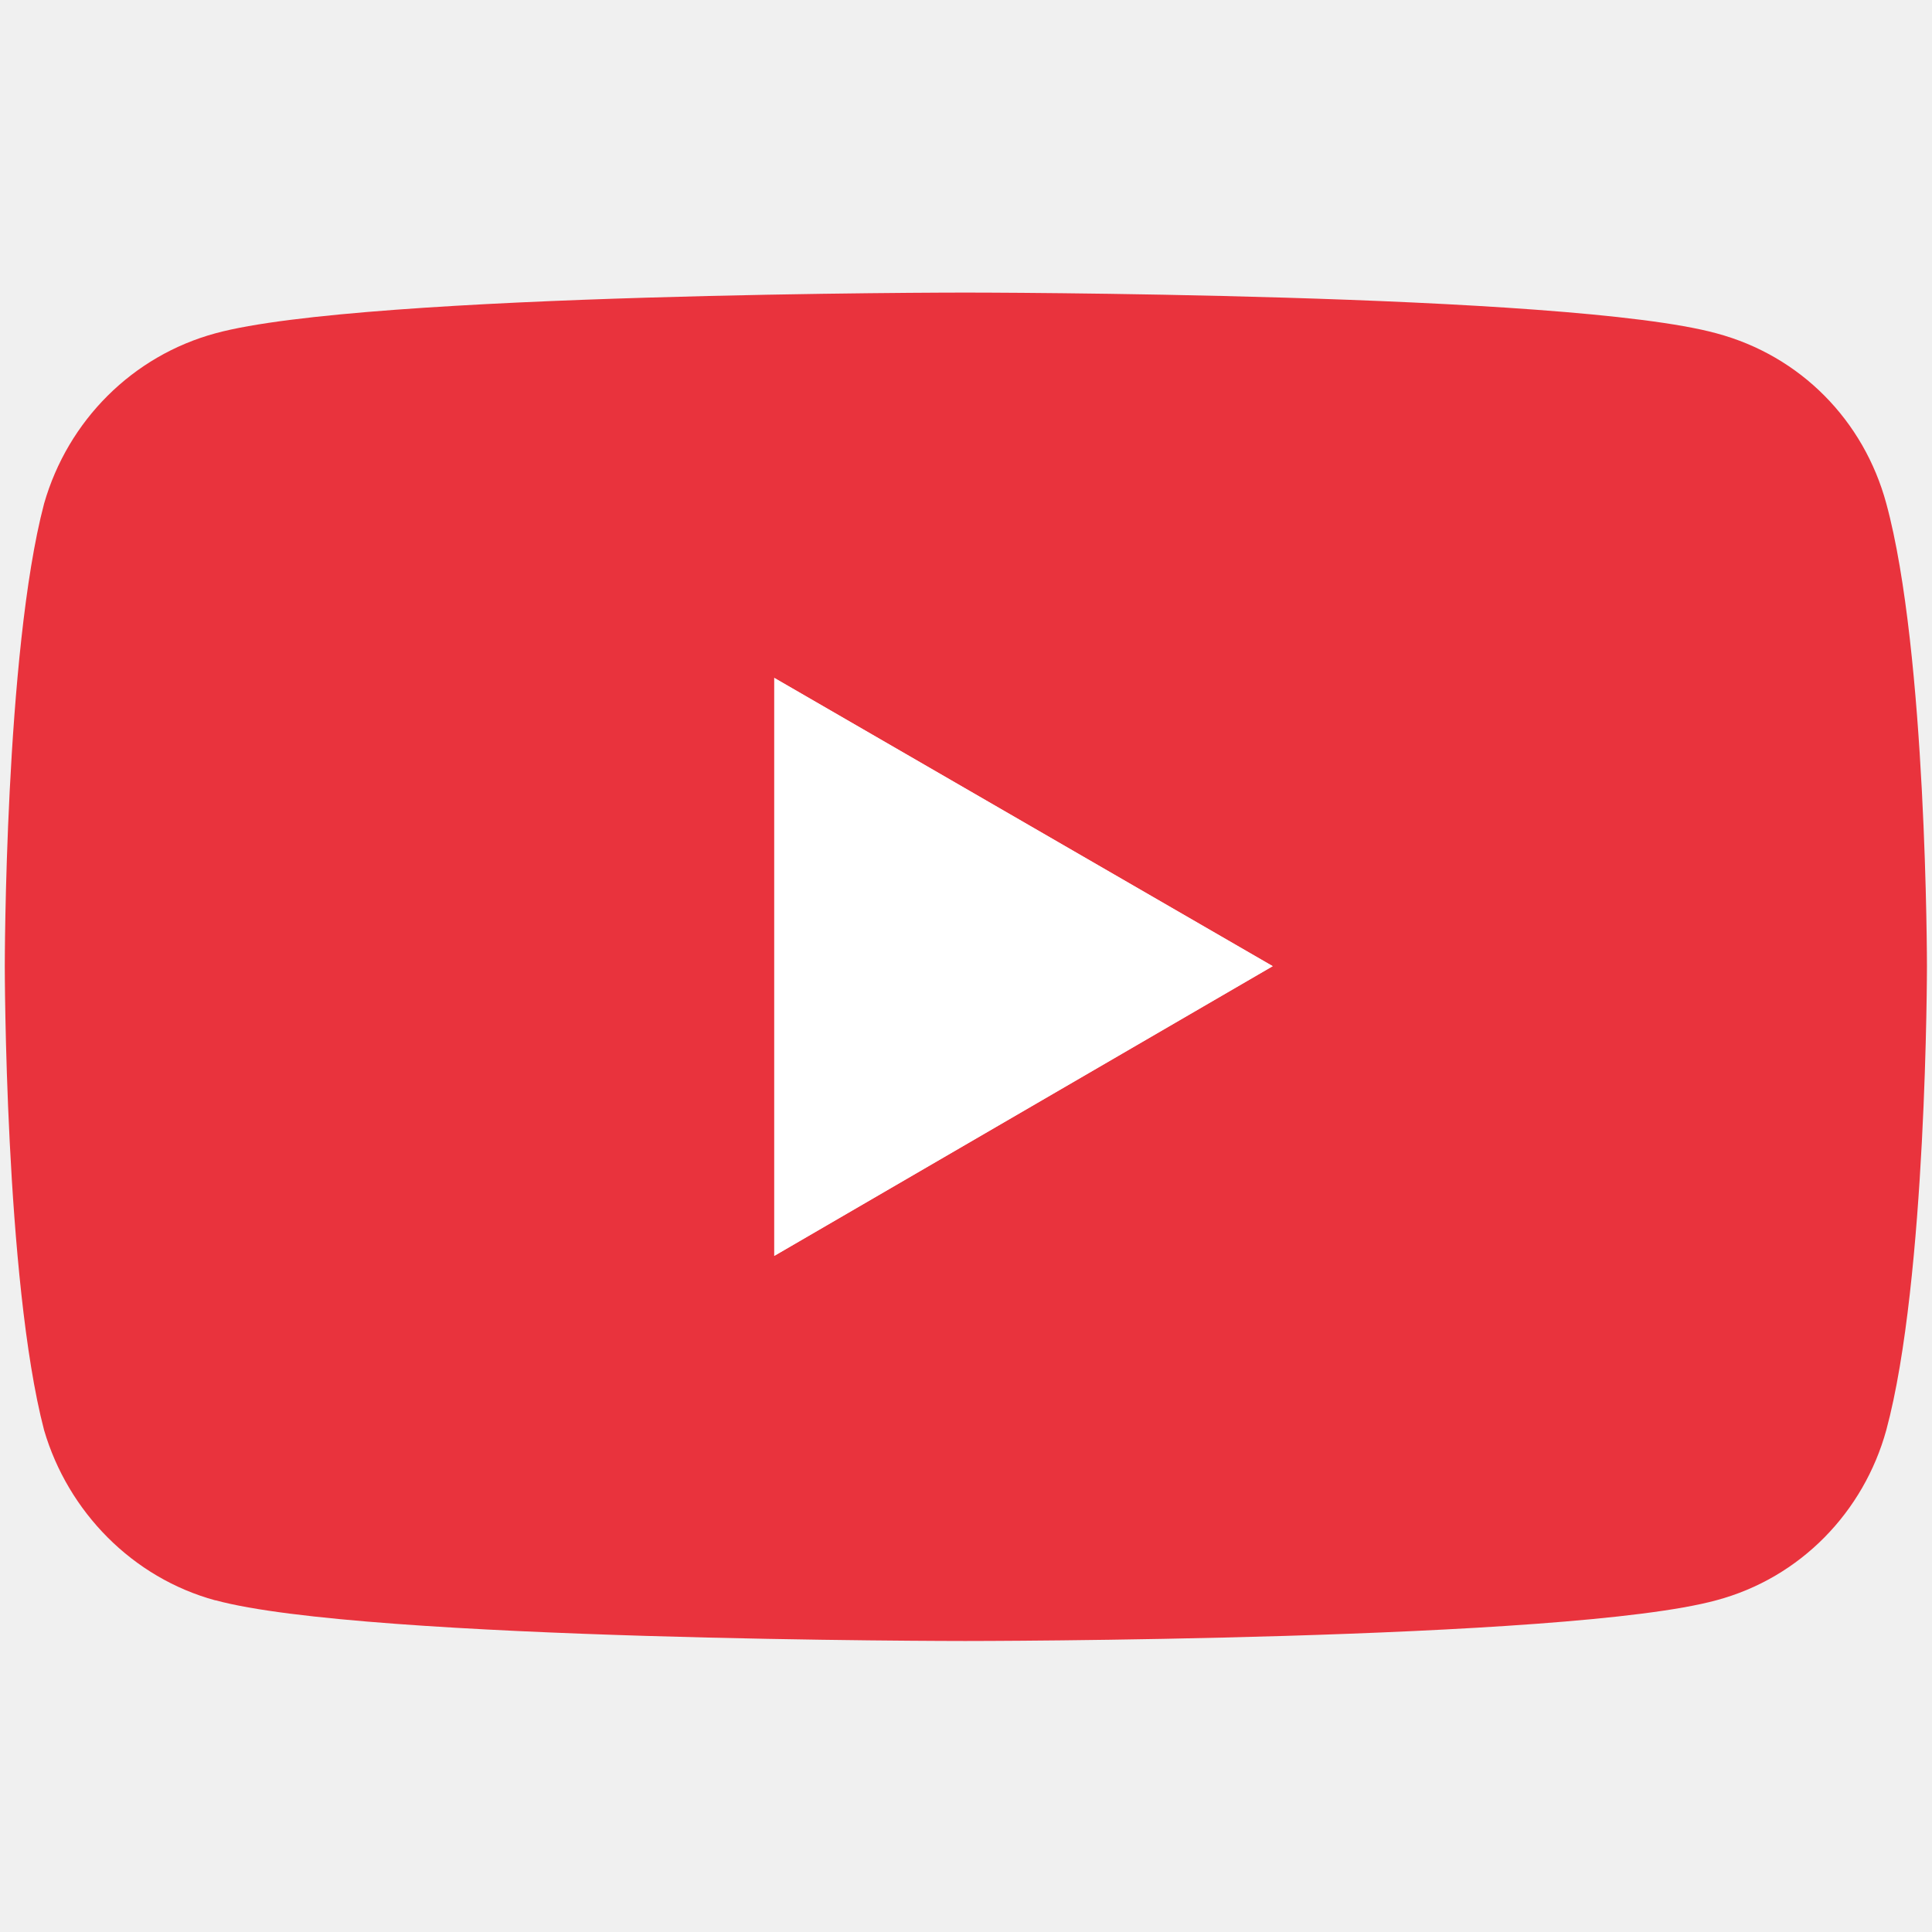
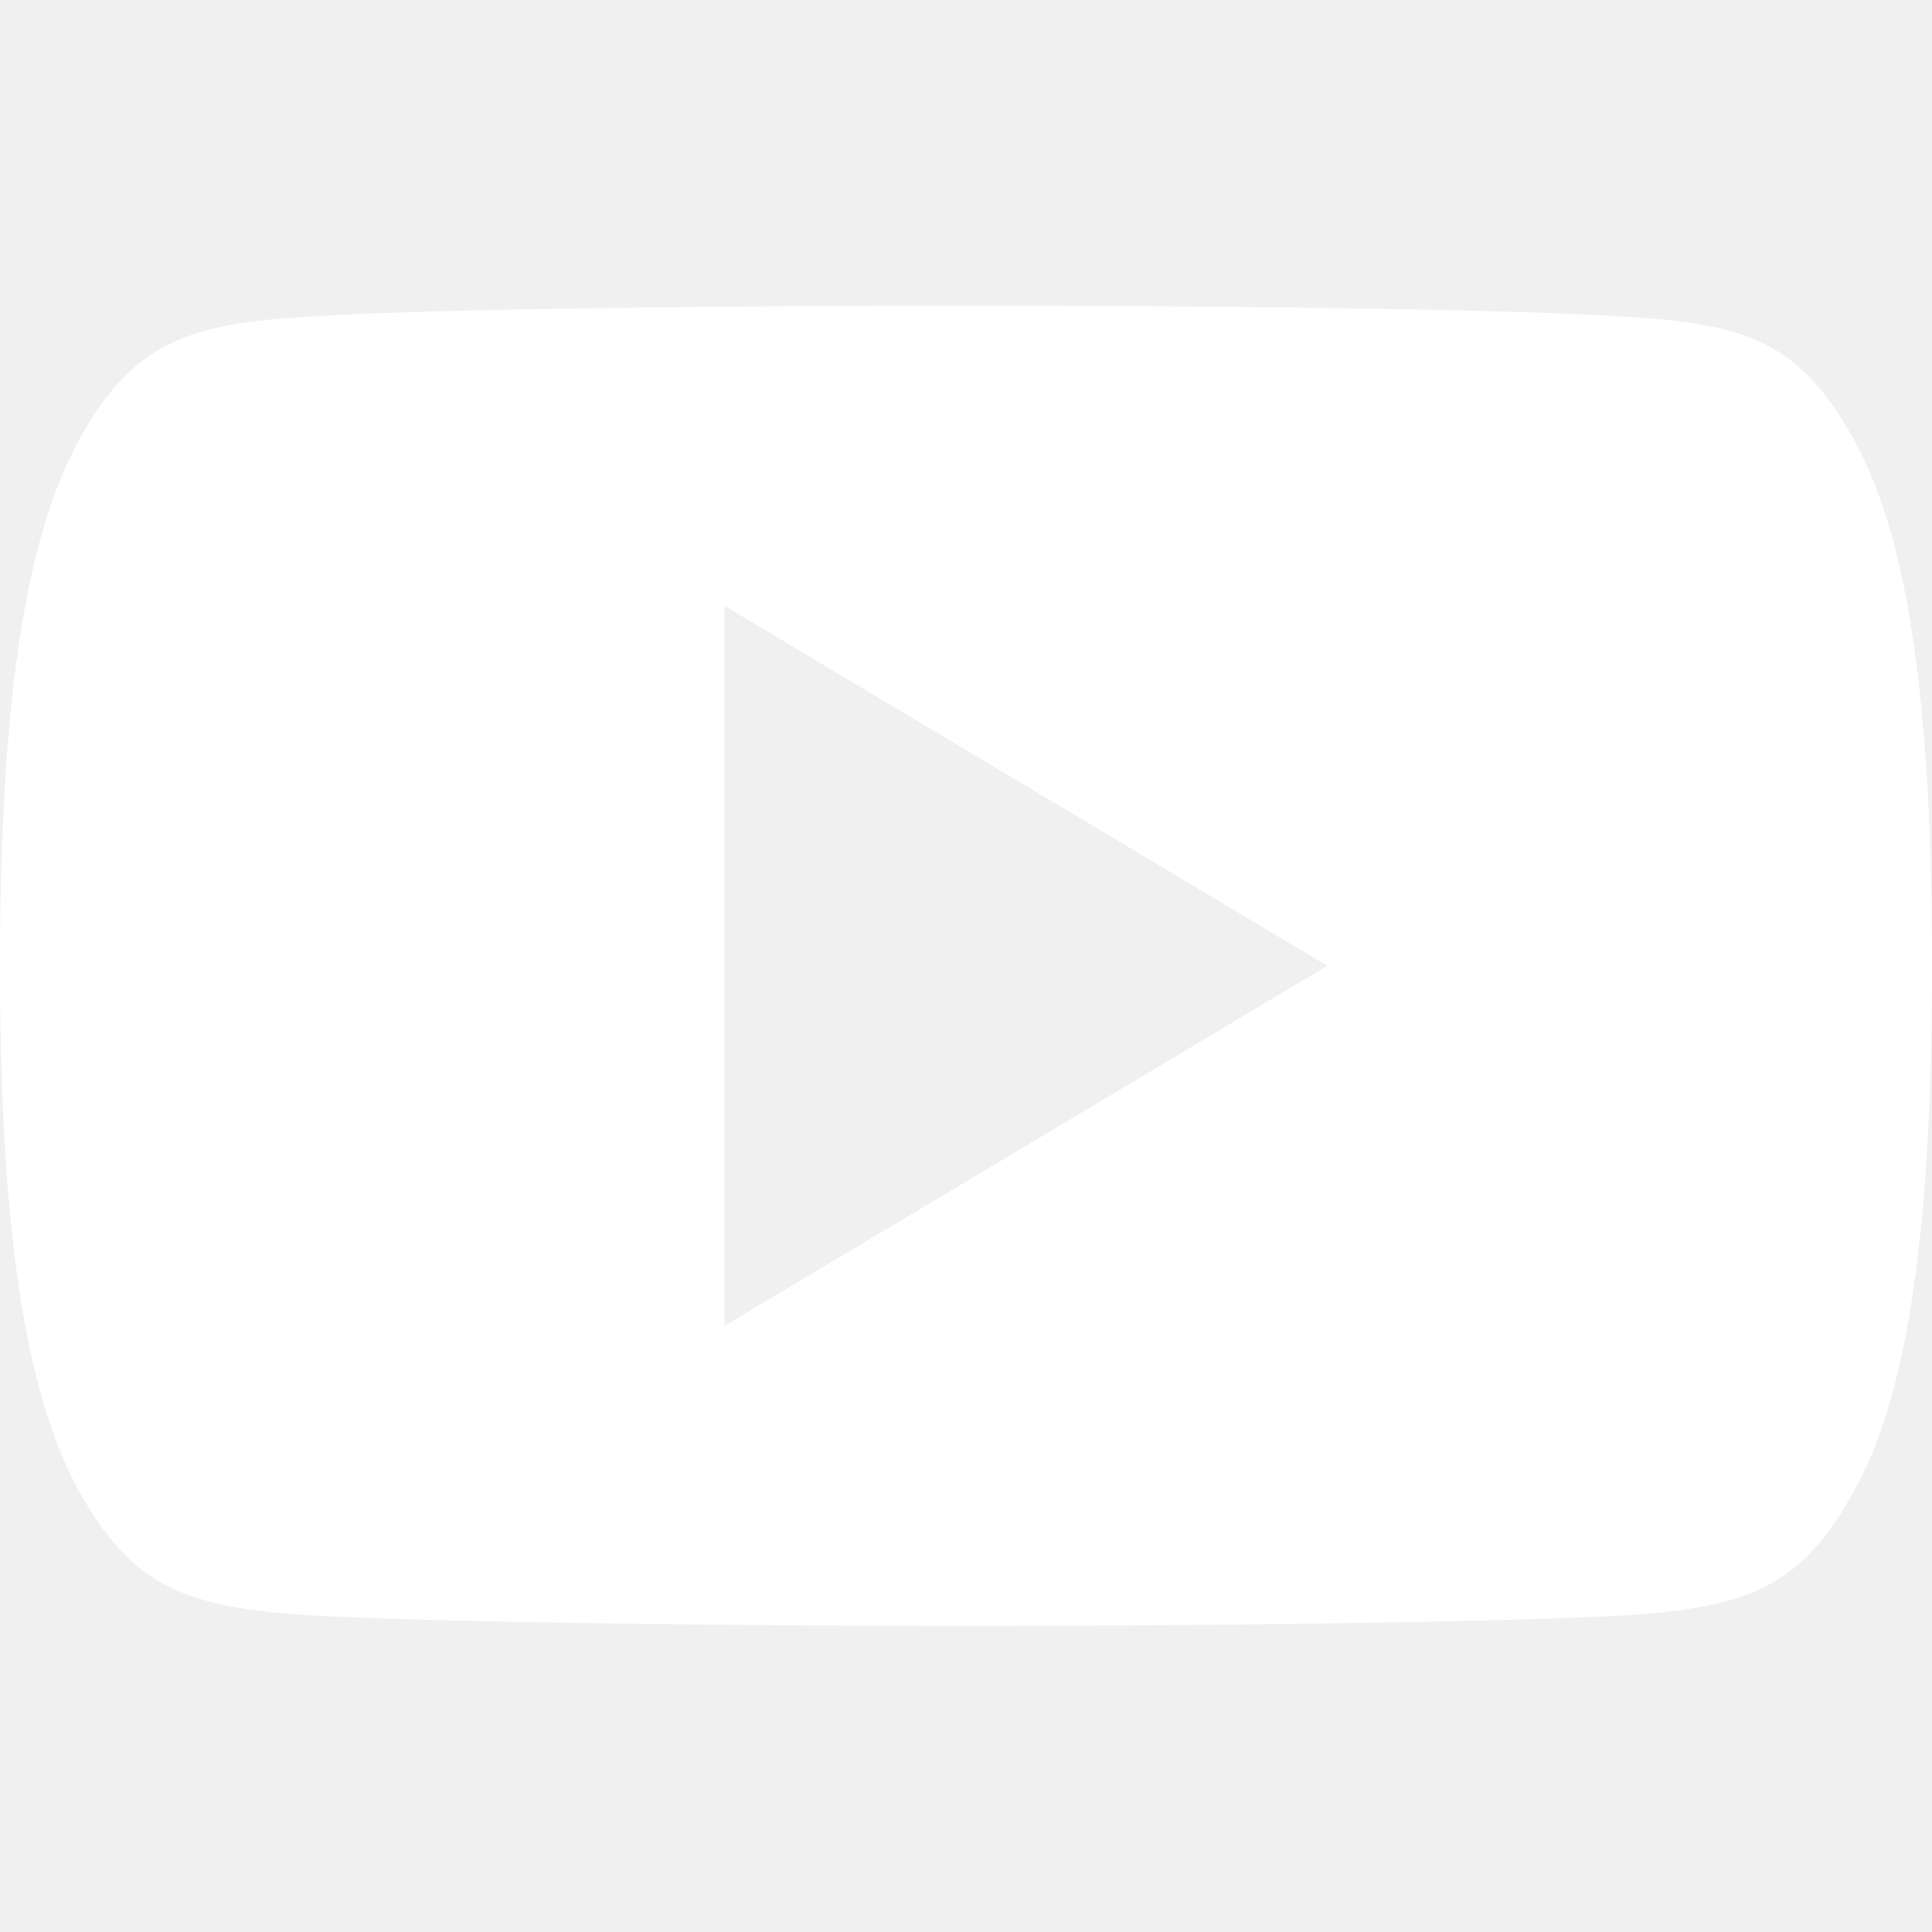
- <svg xmlns="http://www.w3.org/2000/svg" width="500" zoomAndPan="magnify" viewBox="0 0 375 375" height="500" preserveAspectRatio="xMidYMid meet" version="1.0">
+ <svg xmlns="http://www.w3.org/2000/svg" width="800" zoomAndPan="magnify" viewBox="0 0 600 600" height="800" preserveAspectRatio="xMidYMid meet" version="1.0">
  <defs>
-     <clipPath id="4d7968274b">
-       <path d="M 0 56.789 L 375 56.789 L 375 318.539 L 0 318.539 Z M 0 56.789 " clip-rule="nonzero" />
+     <clipPath id="129236d888">
+       <path d="M 0 94.875 L 600 94.875 L 600 505 L 0 505 Z M 0 94.875 " clip-rule="nonzero" />
+     </clipPath>
+     <clipPath id="28e1437cdd">
+       <path d="M 419.598 384.762 L 496 384.762 L 496 438 L 419.598 438 Z M 419.598 384.762 " clip-rule="nonzero" />
    </clipPath>
  </defs>
-   <g clip-path="url(#4d7968274b)">
-     <path fill="#e9333d" d="M 41.816 310.633 C 25.727 306.258 13.207 293.441 8.562 277.609 C 0.93 248.398 0.93 187.523 0.93 187.523 C 0.93 187.523 0.93 126.668 8.562 97.738 C 13.188 81.625 25.727 69.066 41.816 64.695 C 70.703 56.789 187.344 56.789 187.344 56.789 C 187.344 56.789 304.266 56.789 333.152 64.695 C 349.5 69.066 361.762 81.625 366.125 97.719 C 374.02 126.648 374.02 187.523 374.02 187.523 C 374.02 187.523 374.02 248.398 366.125 277.586 C 361.762 293.422 349.5 306.238 333.152 310.609 C 304.266 318.516 187.344 318.516 187.344 318.516 C 187.344 318.516 70.703 318.516 41.816 310.609 Z M 150.285 243.766 L 247.031 187.543 L 150.285 131.578 Z M 150.285 243.766 " fill-opacity="1" fill-rule="nonzero" />
+   <g clip-path="url(#129236d888)">
+     <path fill="#ffffff" d="M 574.531 134.445 C 558.281 105.668 540.633 100.383 504.73 98.367 C 468.852 95.941 378.641 94.934 300.5 94.934 C 222.199 94.934 131.953 95.941 96.113 98.324 C 60.285 100.383 42.18 105.633 25.785 134.445 C 9.039 163.188 0 212.688 0 299.832 L 0 300.129 C 0 386.898 9.035 436.77 25.781 465.207 C 42.18 493.988 60.027 499.203 95.867 501.621 C 131.738 503.715 222.09 504.945 300.391 504.945 C 378.531 504.945 468.789 503.715 504.699 501.664 C 540.613 499.242 558.281 494.02 574.535 465.246 C 591.418 436.809 600 386.938 600 300.16 L 600 299.867 C 600 212.688 591.449 163.188 574.531 134.445 Z M 225 411.762 L 225 188.121 L 412.223 299.941 Z M 225 411.762 " fill-opacity="1" fill-rule="nonzero" />
  </g>
-   <path fill="#ffffff" d="M 150.285 243.766 L 247.031 187.523 L 150.285 131.578 Z M 150.285 243.766 " fill-opacity="1" fill-rule="nonzero" />
+   <g clip-path="url(#28e1437cdd)">
+     <path fill="#ffffff" d="M 428.133 436.379 C 424.859 435.492 422.309 432.883 421.363 429.664 C 419.809 423.727 419.809 411.348 419.809 411.348 C 419.809 411.348 419.809 398.973 421.363 393.09 C 422.305 389.812 424.859 387.258 428.133 386.367 C 434.02 384.762 457.773 384.762 457.773 384.762 C 457.773 384.762 481.586 384.762 487.469 386.367 C 490.797 387.258 493.293 389.812 494.184 393.086 C 495.789 398.969 495.789 411.348 495.789 411.348 C 495.789 411.348 495.789 423.727 494.184 429.66 C 493.293 432.879 490.797 435.488 487.469 436.375 C 481.586 437.984 457.773 437.984 457.773 437.984 C 457.773 437.984 434.02 437.984 428.133 436.375 Z M 450.227 422.785 L 469.93 411.352 L 450.227 399.969 Z M 450.227 422.785 " fill-opacity="1" fill-rule="nonzero" />
+   </g>
+   <path fill="#ffffff" d="M 450.227 422.785 L 469.93 411.348 L 450.227 399.969 Z M 450.227 422.785 " fill-opacity="1" fill-rule="nonzero" />
</svg>
